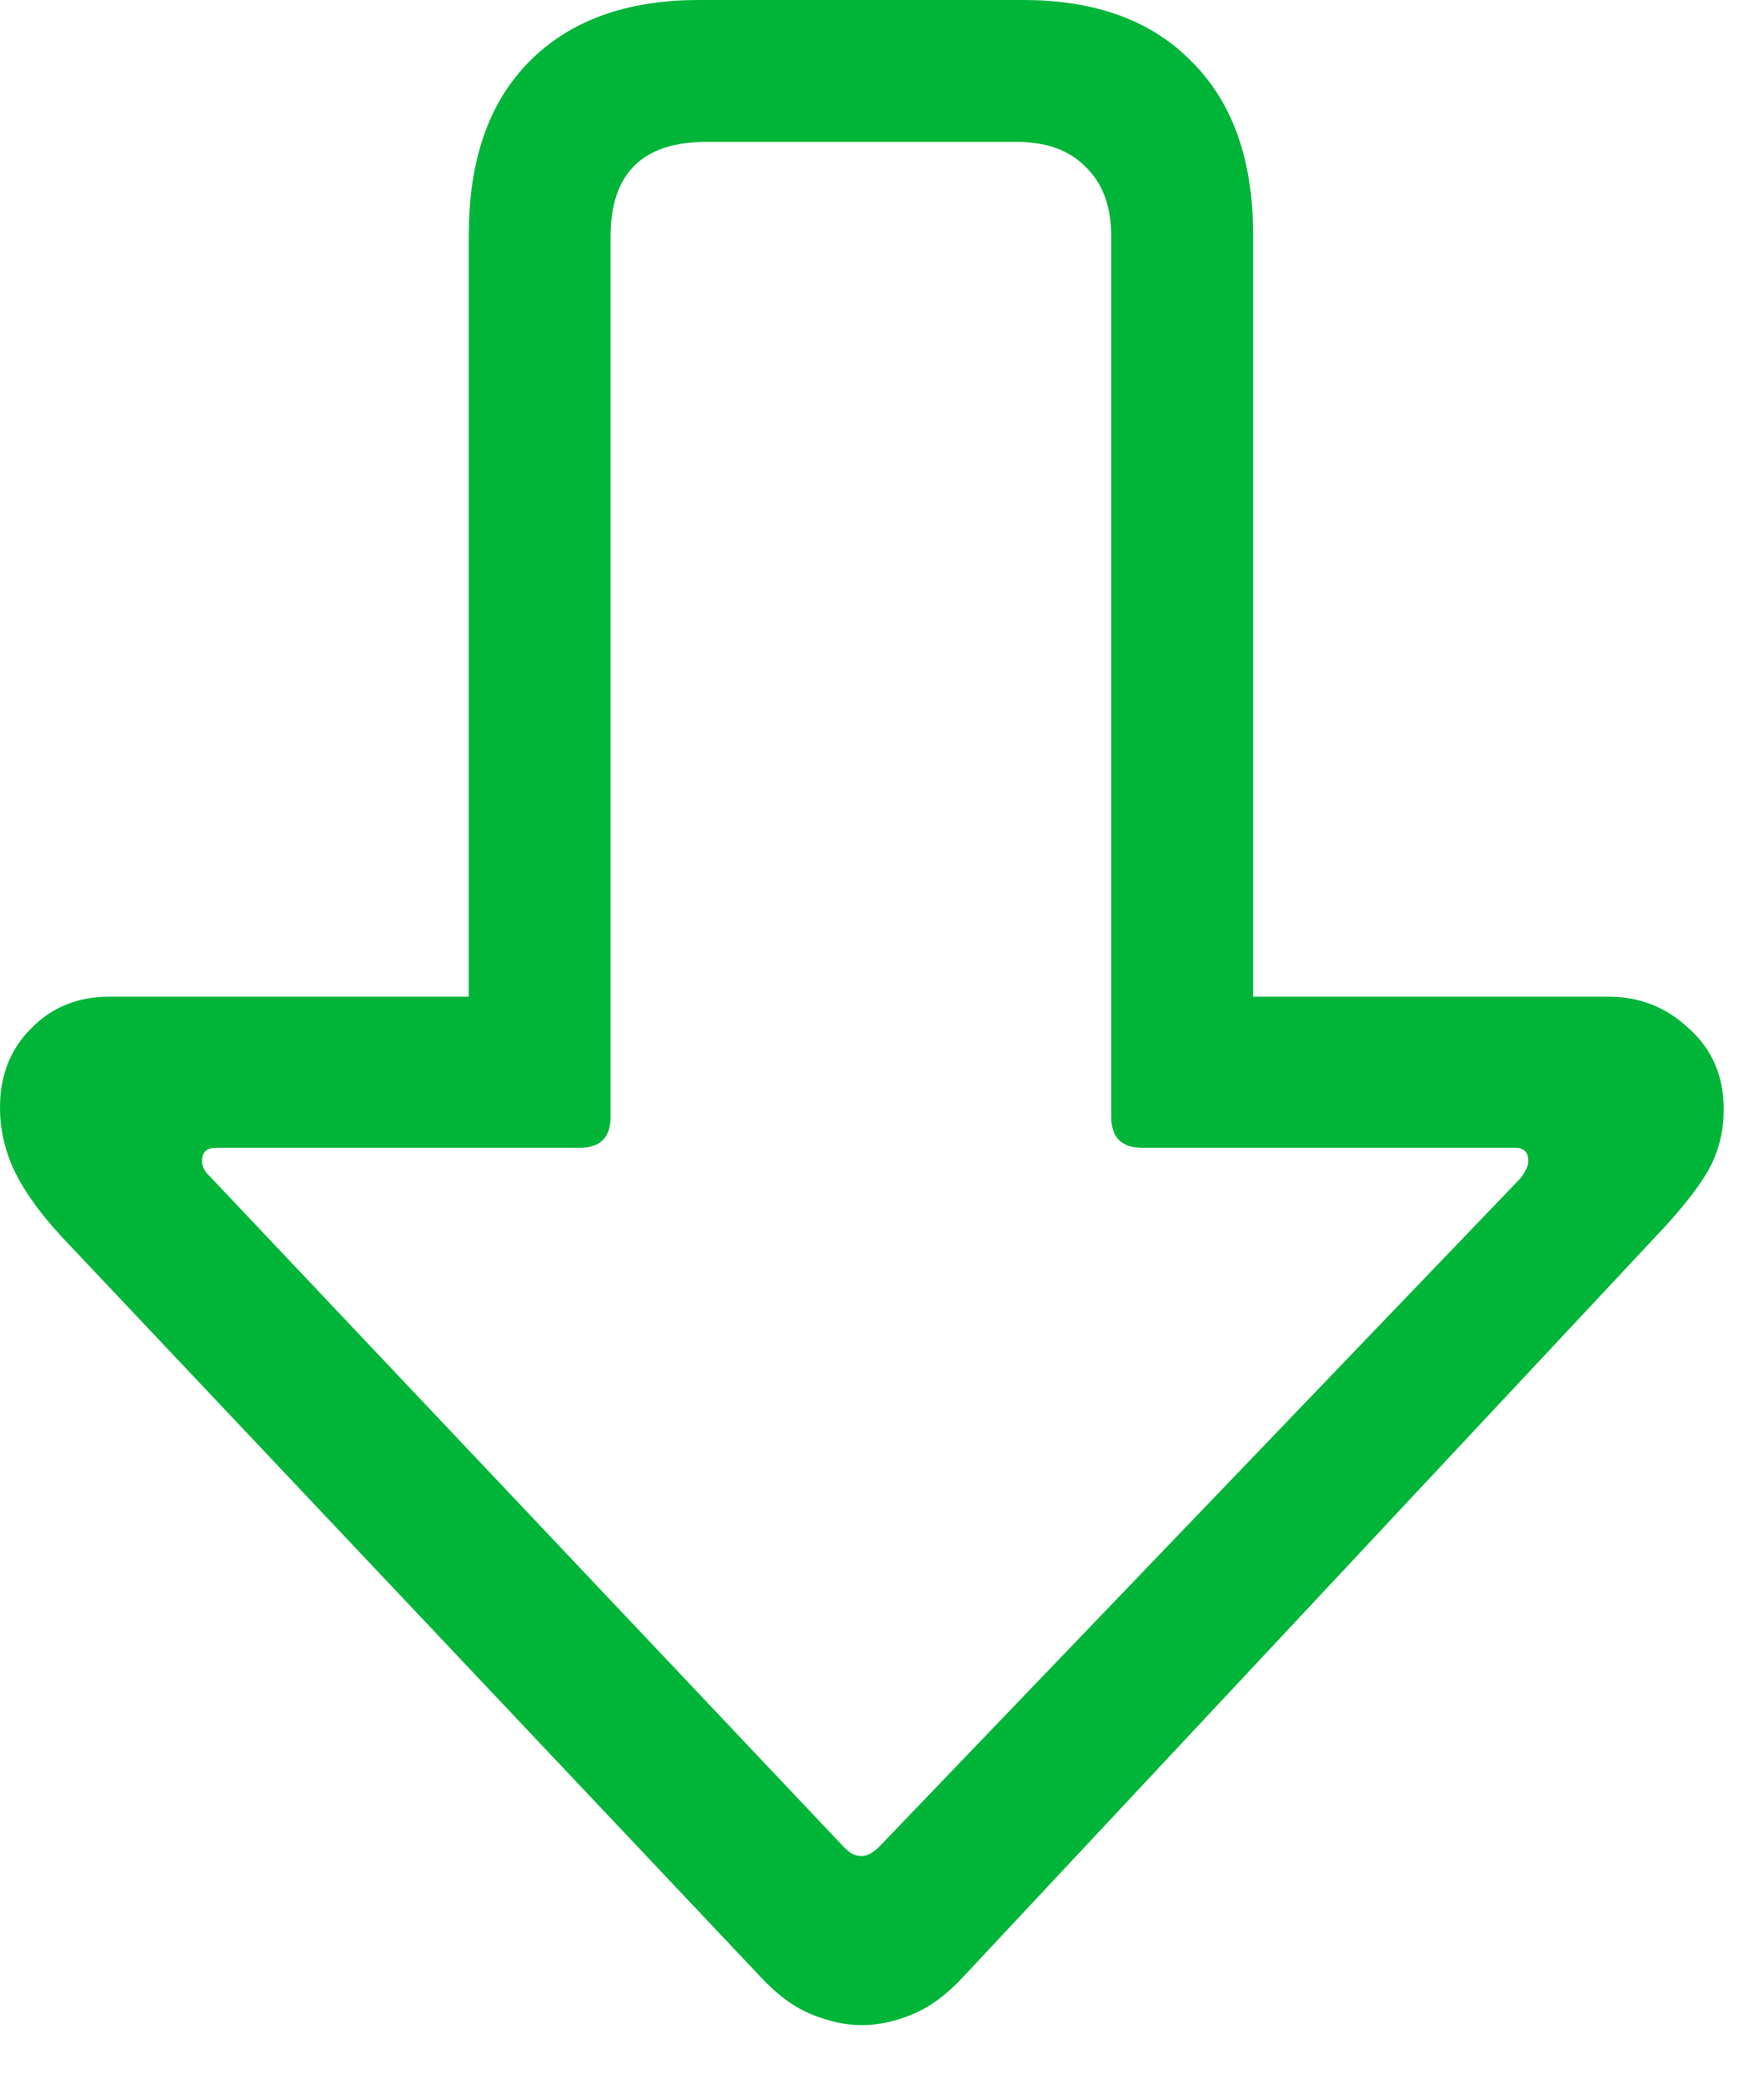
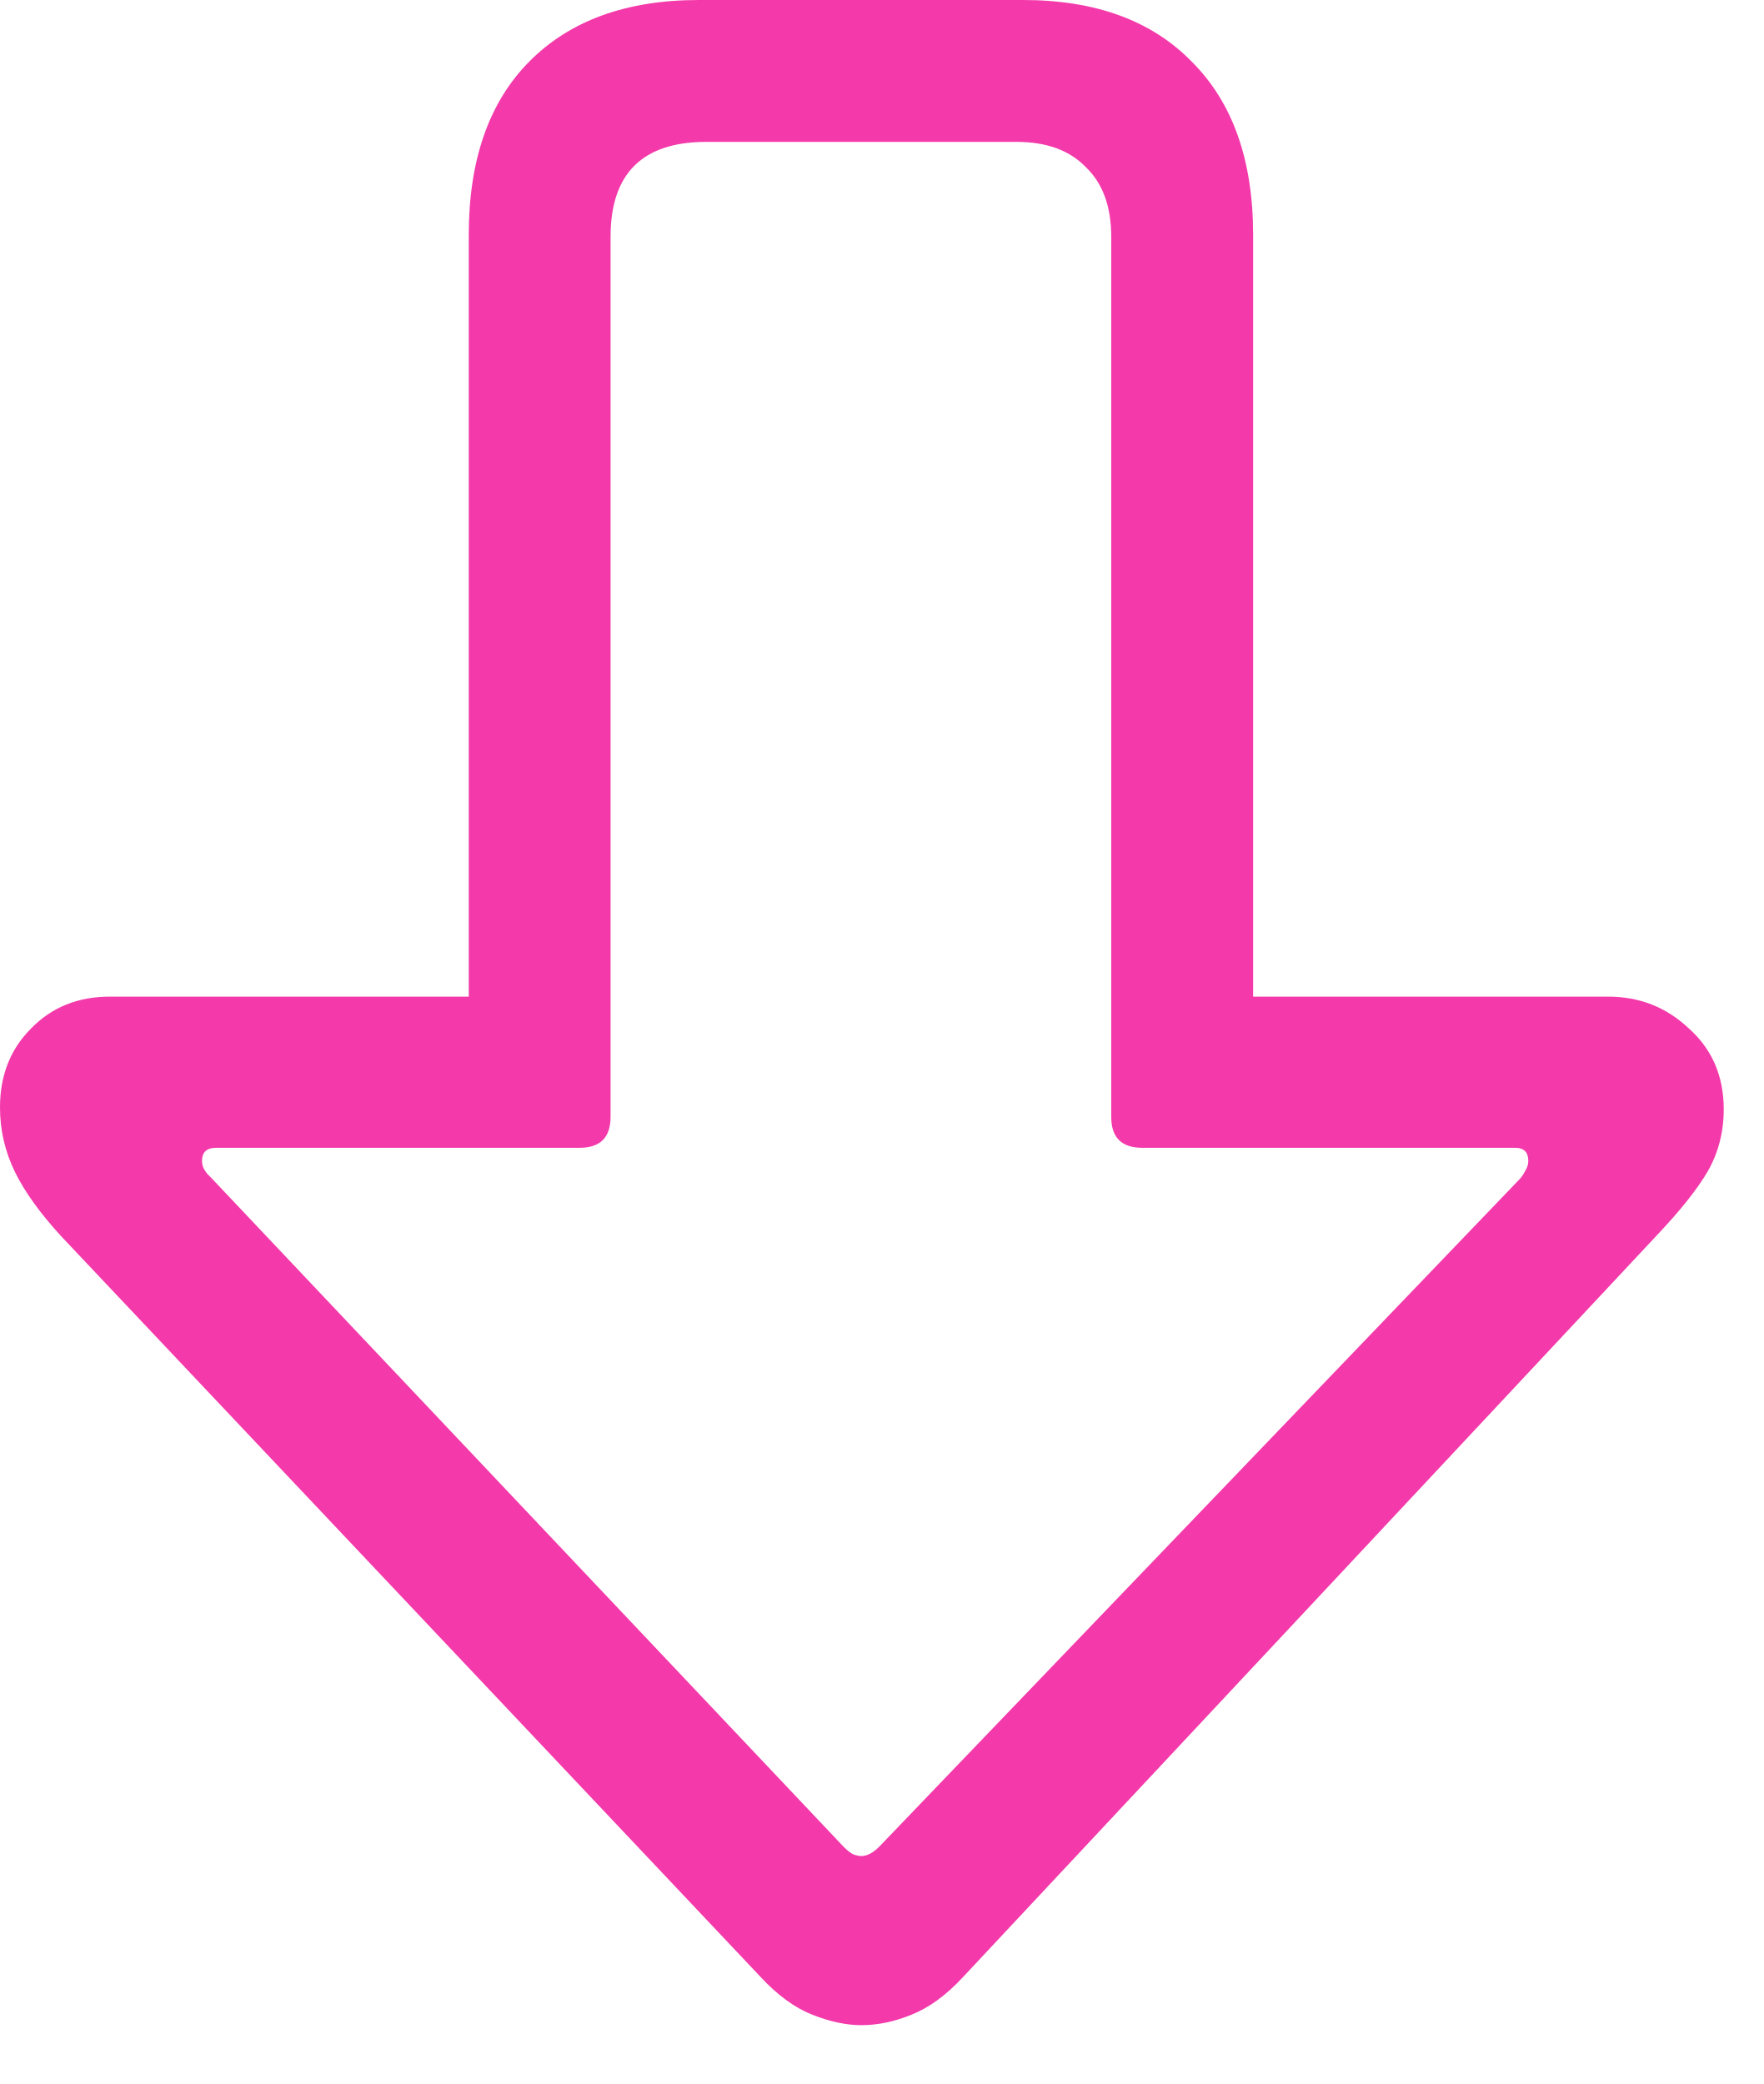
<svg xmlns="http://www.w3.org/2000/svg" width="22" height="26" viewBox="0 0 22 26" fill="none">
-   <path d="M10.746 25.266C10.559 25.266 10.355 25.223 10.137 25.137C9.918 25.051 9.703 24.895 9.492 24.668L0.762 15.422C0.504 15.141 0.312 14.875 0.188 14.625C0.062 14.367 0 14.098 0 13.816C0 13.418 0.129 13.09 0.387 12.832C0.645 12.566 0.973 12.434 1.371 12.434H5.848V2.93C5.848 2 6.098 1.281 6.598 0.773C7.105 0.258 7.812 0 8.719 0H12.762C13.668 0 14.371 0.258 14.871 0.773C15.379 1.281 15.633 2 15.633 2.93V12.434H20.062C20.453 12.434 20.789 12.566 21.07 12.832C21.359 13.09 21.504 13.426 21.504 13.84C21.504 14.121 21.438 14.379 21.305 14.613C21.172 14.84 20.957 15.109 20.66 15.422L12.012 24.668C11.801 24.895 11.586 25.051 11.367 25.137C11.156 25.223 10.949 25.266 10.746 25.266ZM10.746 23.156C10.816 23.156 10.891 23.117 10.969 23.039L18.973 14.695C18.996 14.664 19.016 14.633 19.031 14.602C19.055 14.562 19.066 14.523 19.066 14.484C19.066 14.375 19.012 14.32 18.902 14.32H14.25C13.992 14.32 13.863 14.191 13.863 13.934V2.953C13.863 2.578 13.758 2.289 13.547 2.086C13.344 1.875 13.055 1.77 12.68 1.77H8.812C8.016 1.77 7.617 2.164 7.617 2.953V13.934C7.617 14.191 7.488 14.32 7.23 14.32H2.695C2.578 14.32 2.52 14.375 2.52 14.484C2.52 14.555 2.555 14.621 2.625 14.684L10.523 23.039C10.57 23.086 10.609 23.117 10.641 23.133C10.68 23.148 10.715 23.156 10.746 23.156Z" fill="#00B538" />
+   <path d="M10.746 25.266C10.559 25.266 10.355 25.223 10.137 25.137C9.918 25.051 9.703 24.895 9.492 24.668L0.762 15.422C0.504 15.141 0.312 14.875 0.188 14.625C0.062 14.367 0 14.098 0 13.816C0 13.418 0.129 13.09 0.387 12.832C0.645 12.566 0.973 12.434 1.371 12.434H5.848V2.93C5.848 2 6.098 1.281 6.598 0.773C7.105 0.258 7.812 0 8.719 0H12.762C13.668 0 14.371 0.258 14.871 0.773C15.379 1.281 15.633 2 15.633 2.93V12.434H20.062C20.453 12.434 20.789 12.566 21.07 12.832C21.359 13.09 21.504 13.426 21.504 13.84C21.504 14.121 21.438 14.379 21.305 14.613C21.172 14.84 20.957 15.109 20.66 15.422L12.012 24.668C11.801 24.895 11.586 25.051 11.367 25.137C11.156 25.223 10.949 25.266 10.746 25.266ZM10.746 23.156C10.816 23.156 10.891 23.117 10.969 23.039L18.973 14.695C18.996 14.664 19.016 14.633 19.031 14.602C19.055 14.562 19.066 14.523 19.066 14.484C19.066 14.375 19.012 14.32 18.902 14.32H14.25C13.992 14.32 13.863 14.191 13.863 13.934V2.953C13.863 2.578 13.758 2.289 13.547 2.086C13.344 1.875 13.055 1.77 12.68 1.77H8.812C8.016 1.77 7.617 2.164 7.617 2.953V13.934C7.617 14.191 7.488 14.32 7.23 14.32H2.695C2.578 14.32 2.52 14.375 2.52 14.484C2.52 14.555 2.555 14.621 2.625 14.684L10.523 23.039C10.57 23.086 10.609 23.117 10.641 23.133C10.68 23.148 10.715 23.156 10.746 23.156Z" fill="#F439AA" />
</svg>
